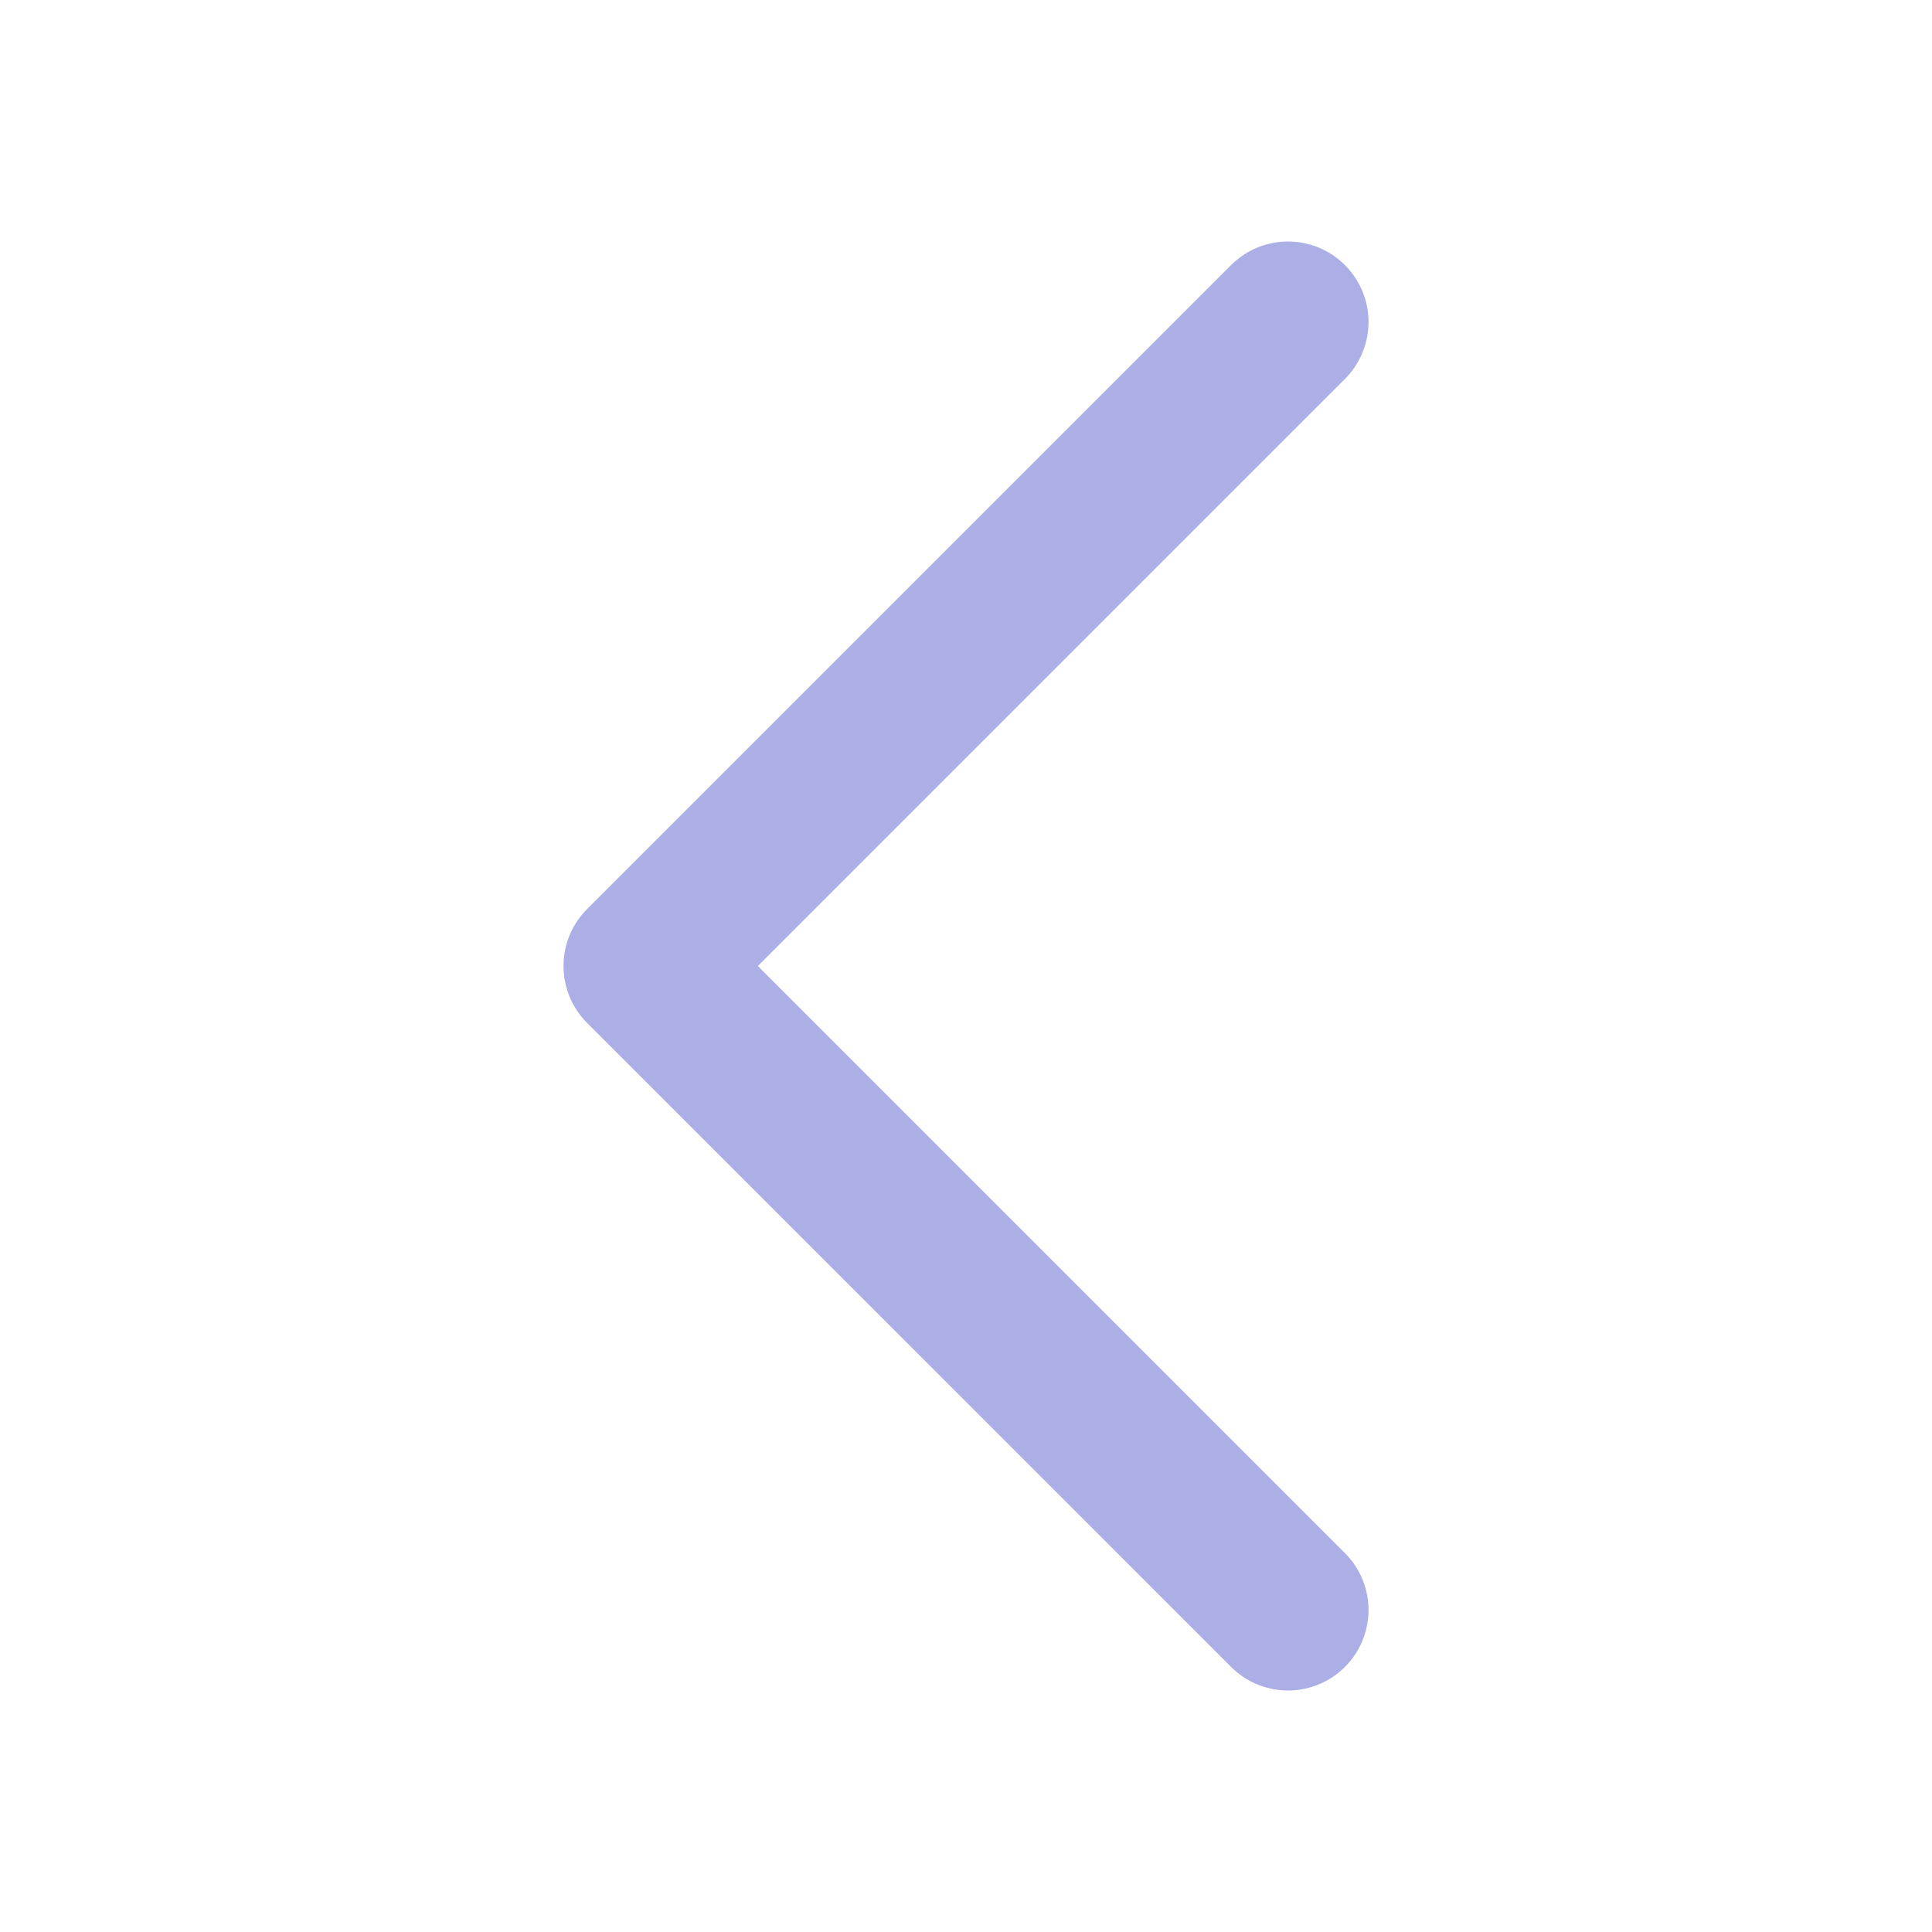
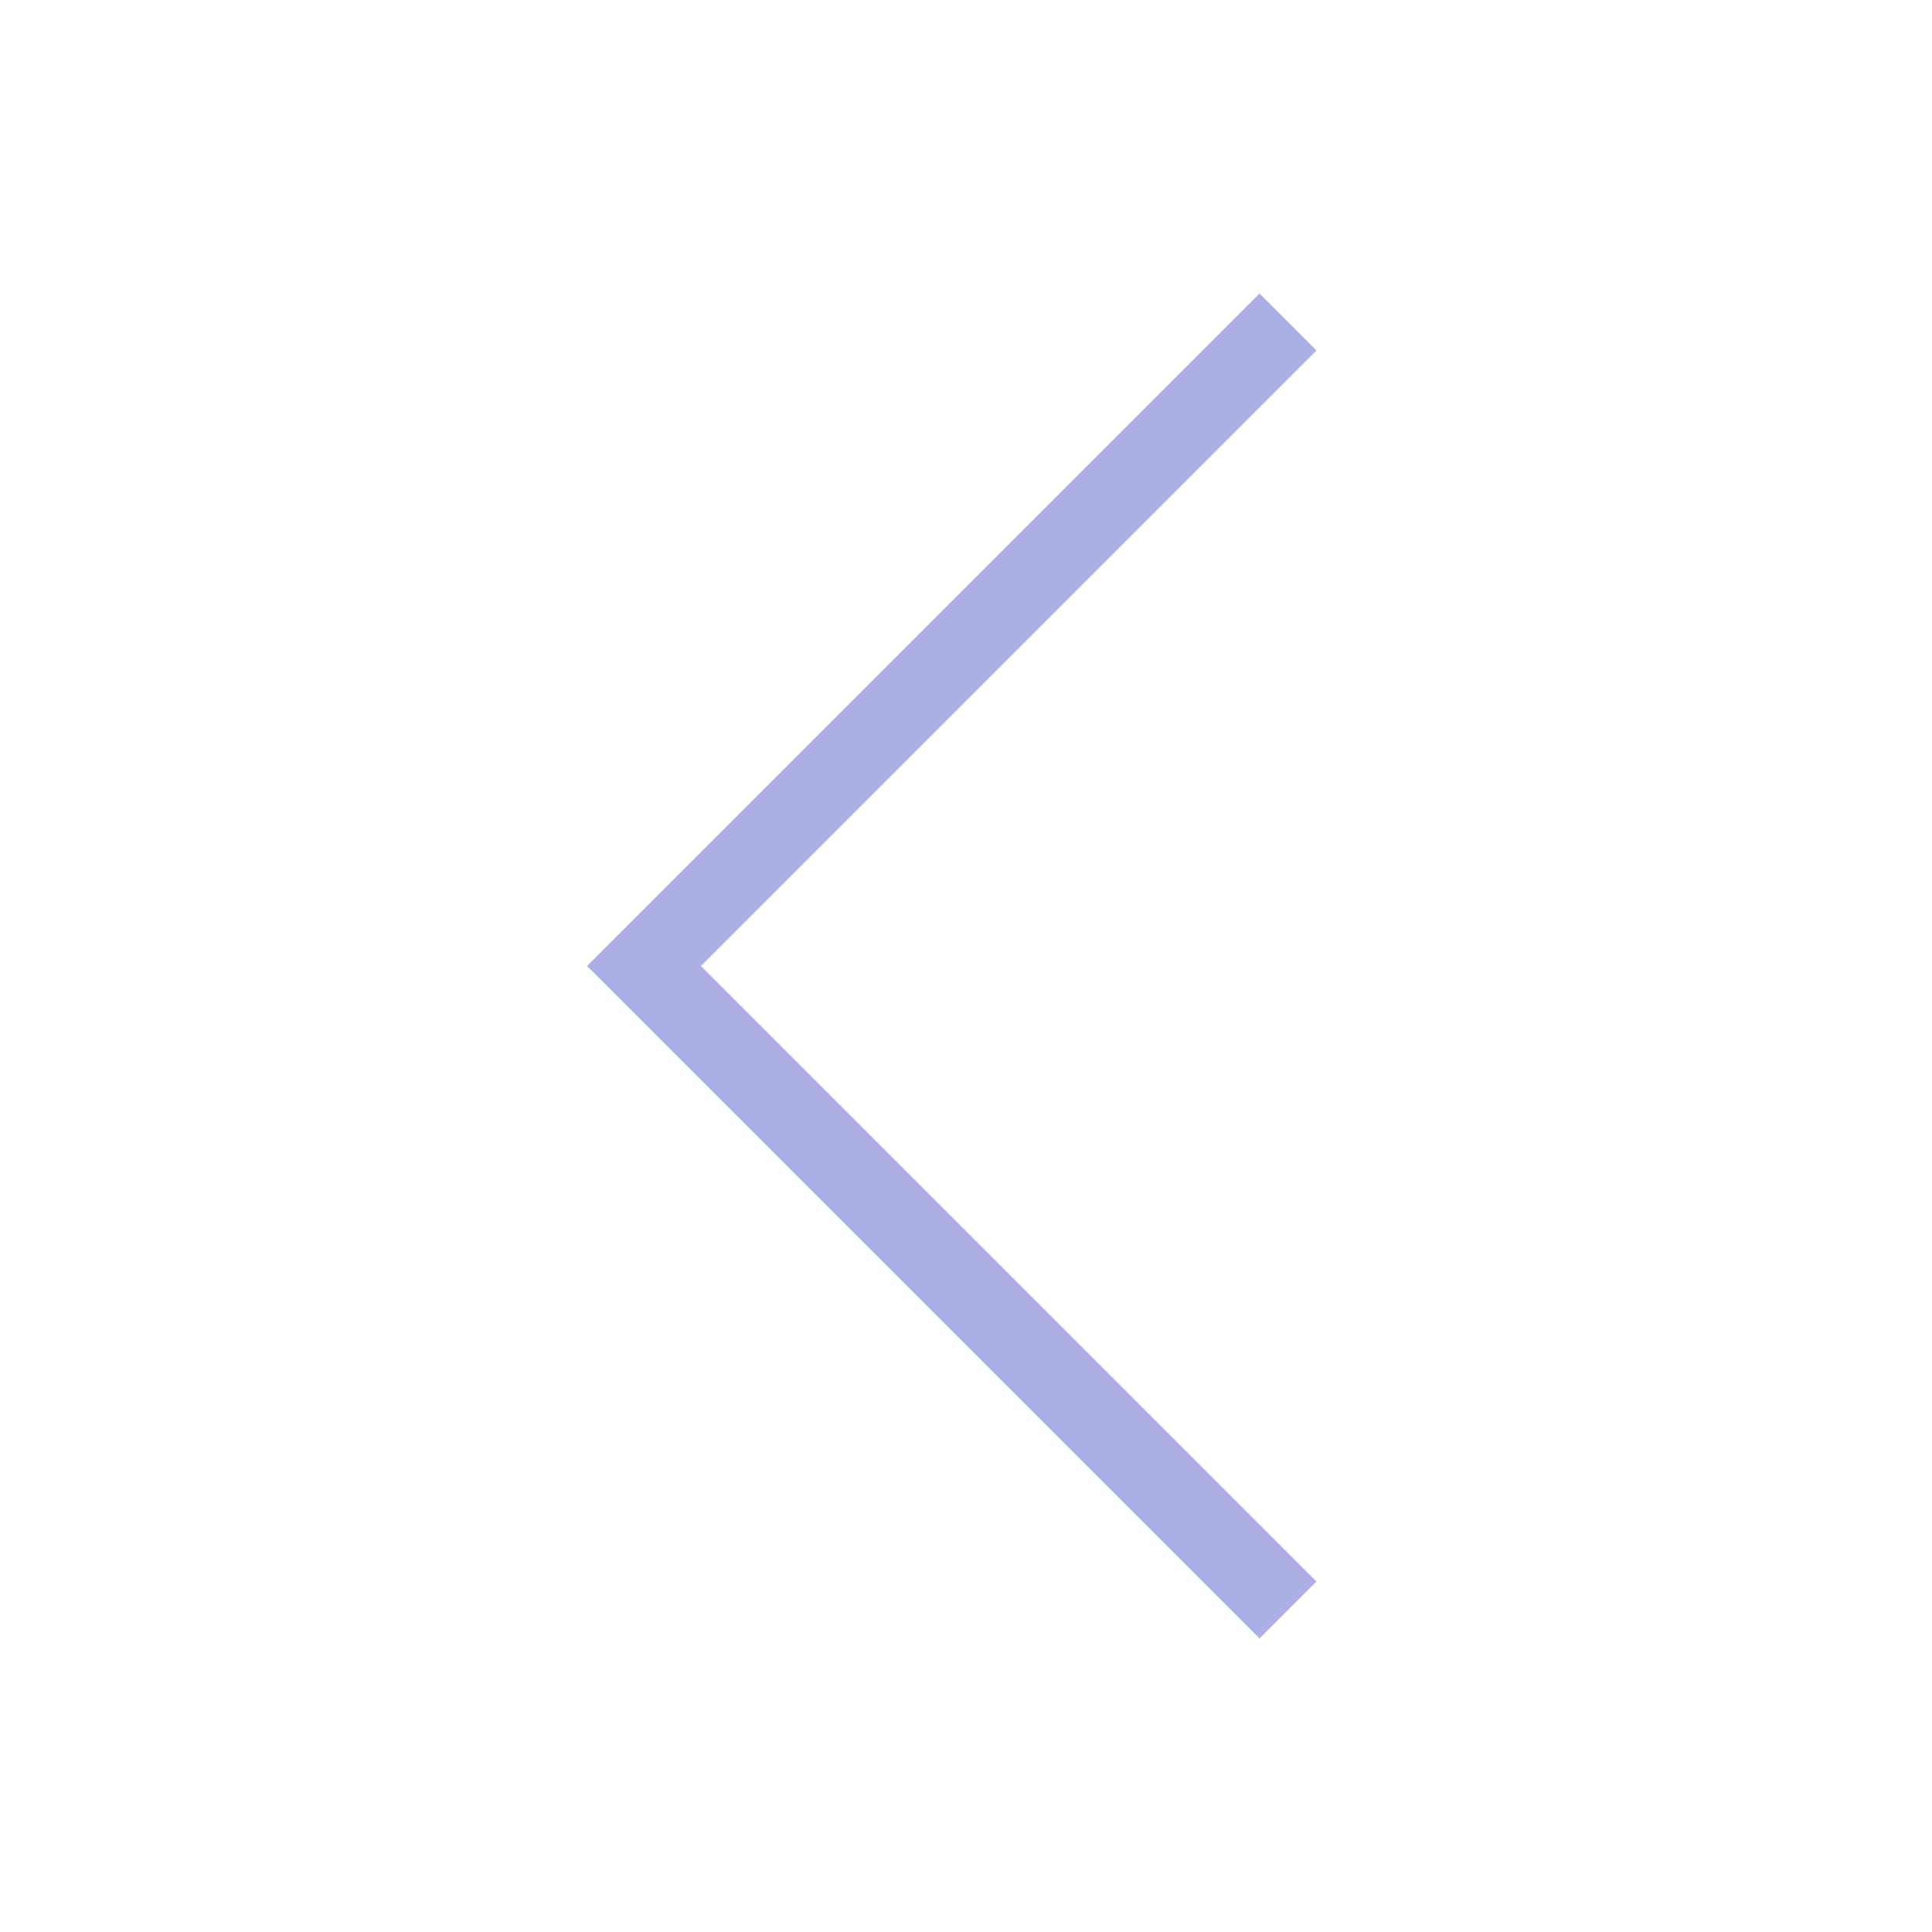
<svg xmlns="http://www.w3.org/2000/svg" width="24" height="24" viewBox="0 0 24 24" fill="none">
-   <path d="M16 4L8 12L16 20" stroke="#ABAFE5" stroke-width="2" stroke-linecap="round" stroke-linejoin="round" />
+   <path d="M16 4L8 12L16 20" stroke="#ABAFE5" strokeWidth="2" strokeLinecap="round" strokeLinejoin="round" />
</svg>
